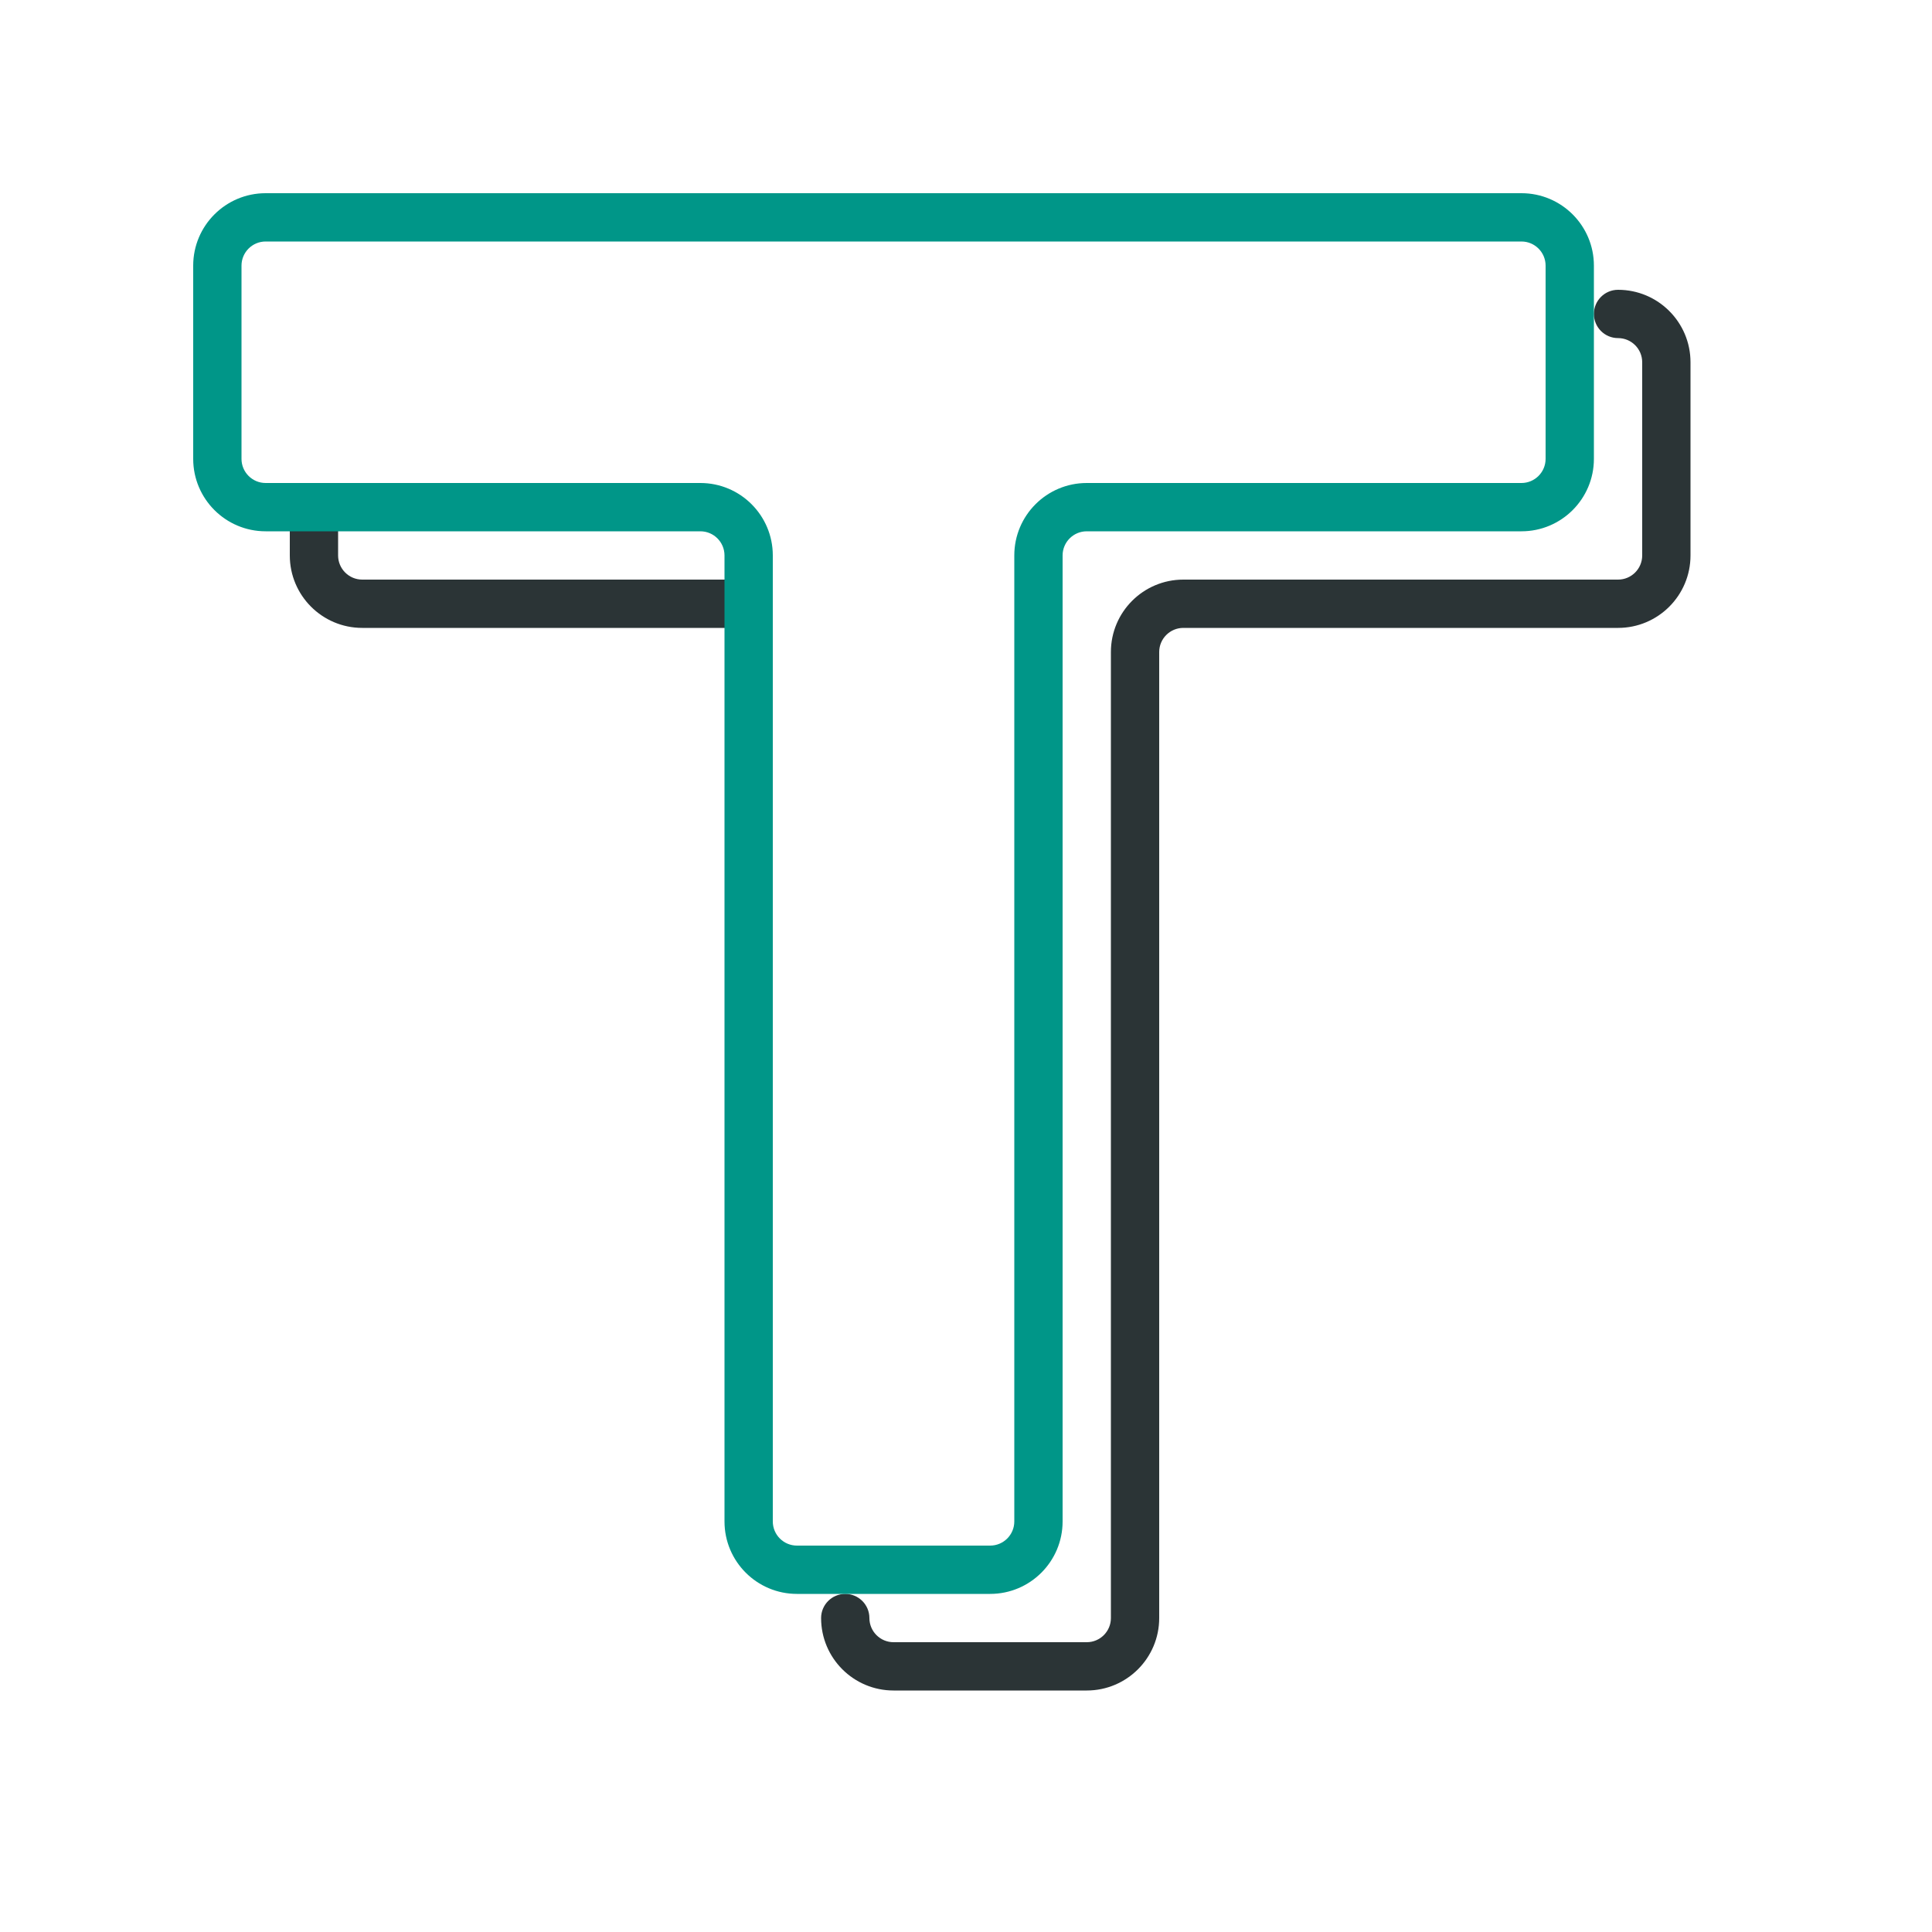
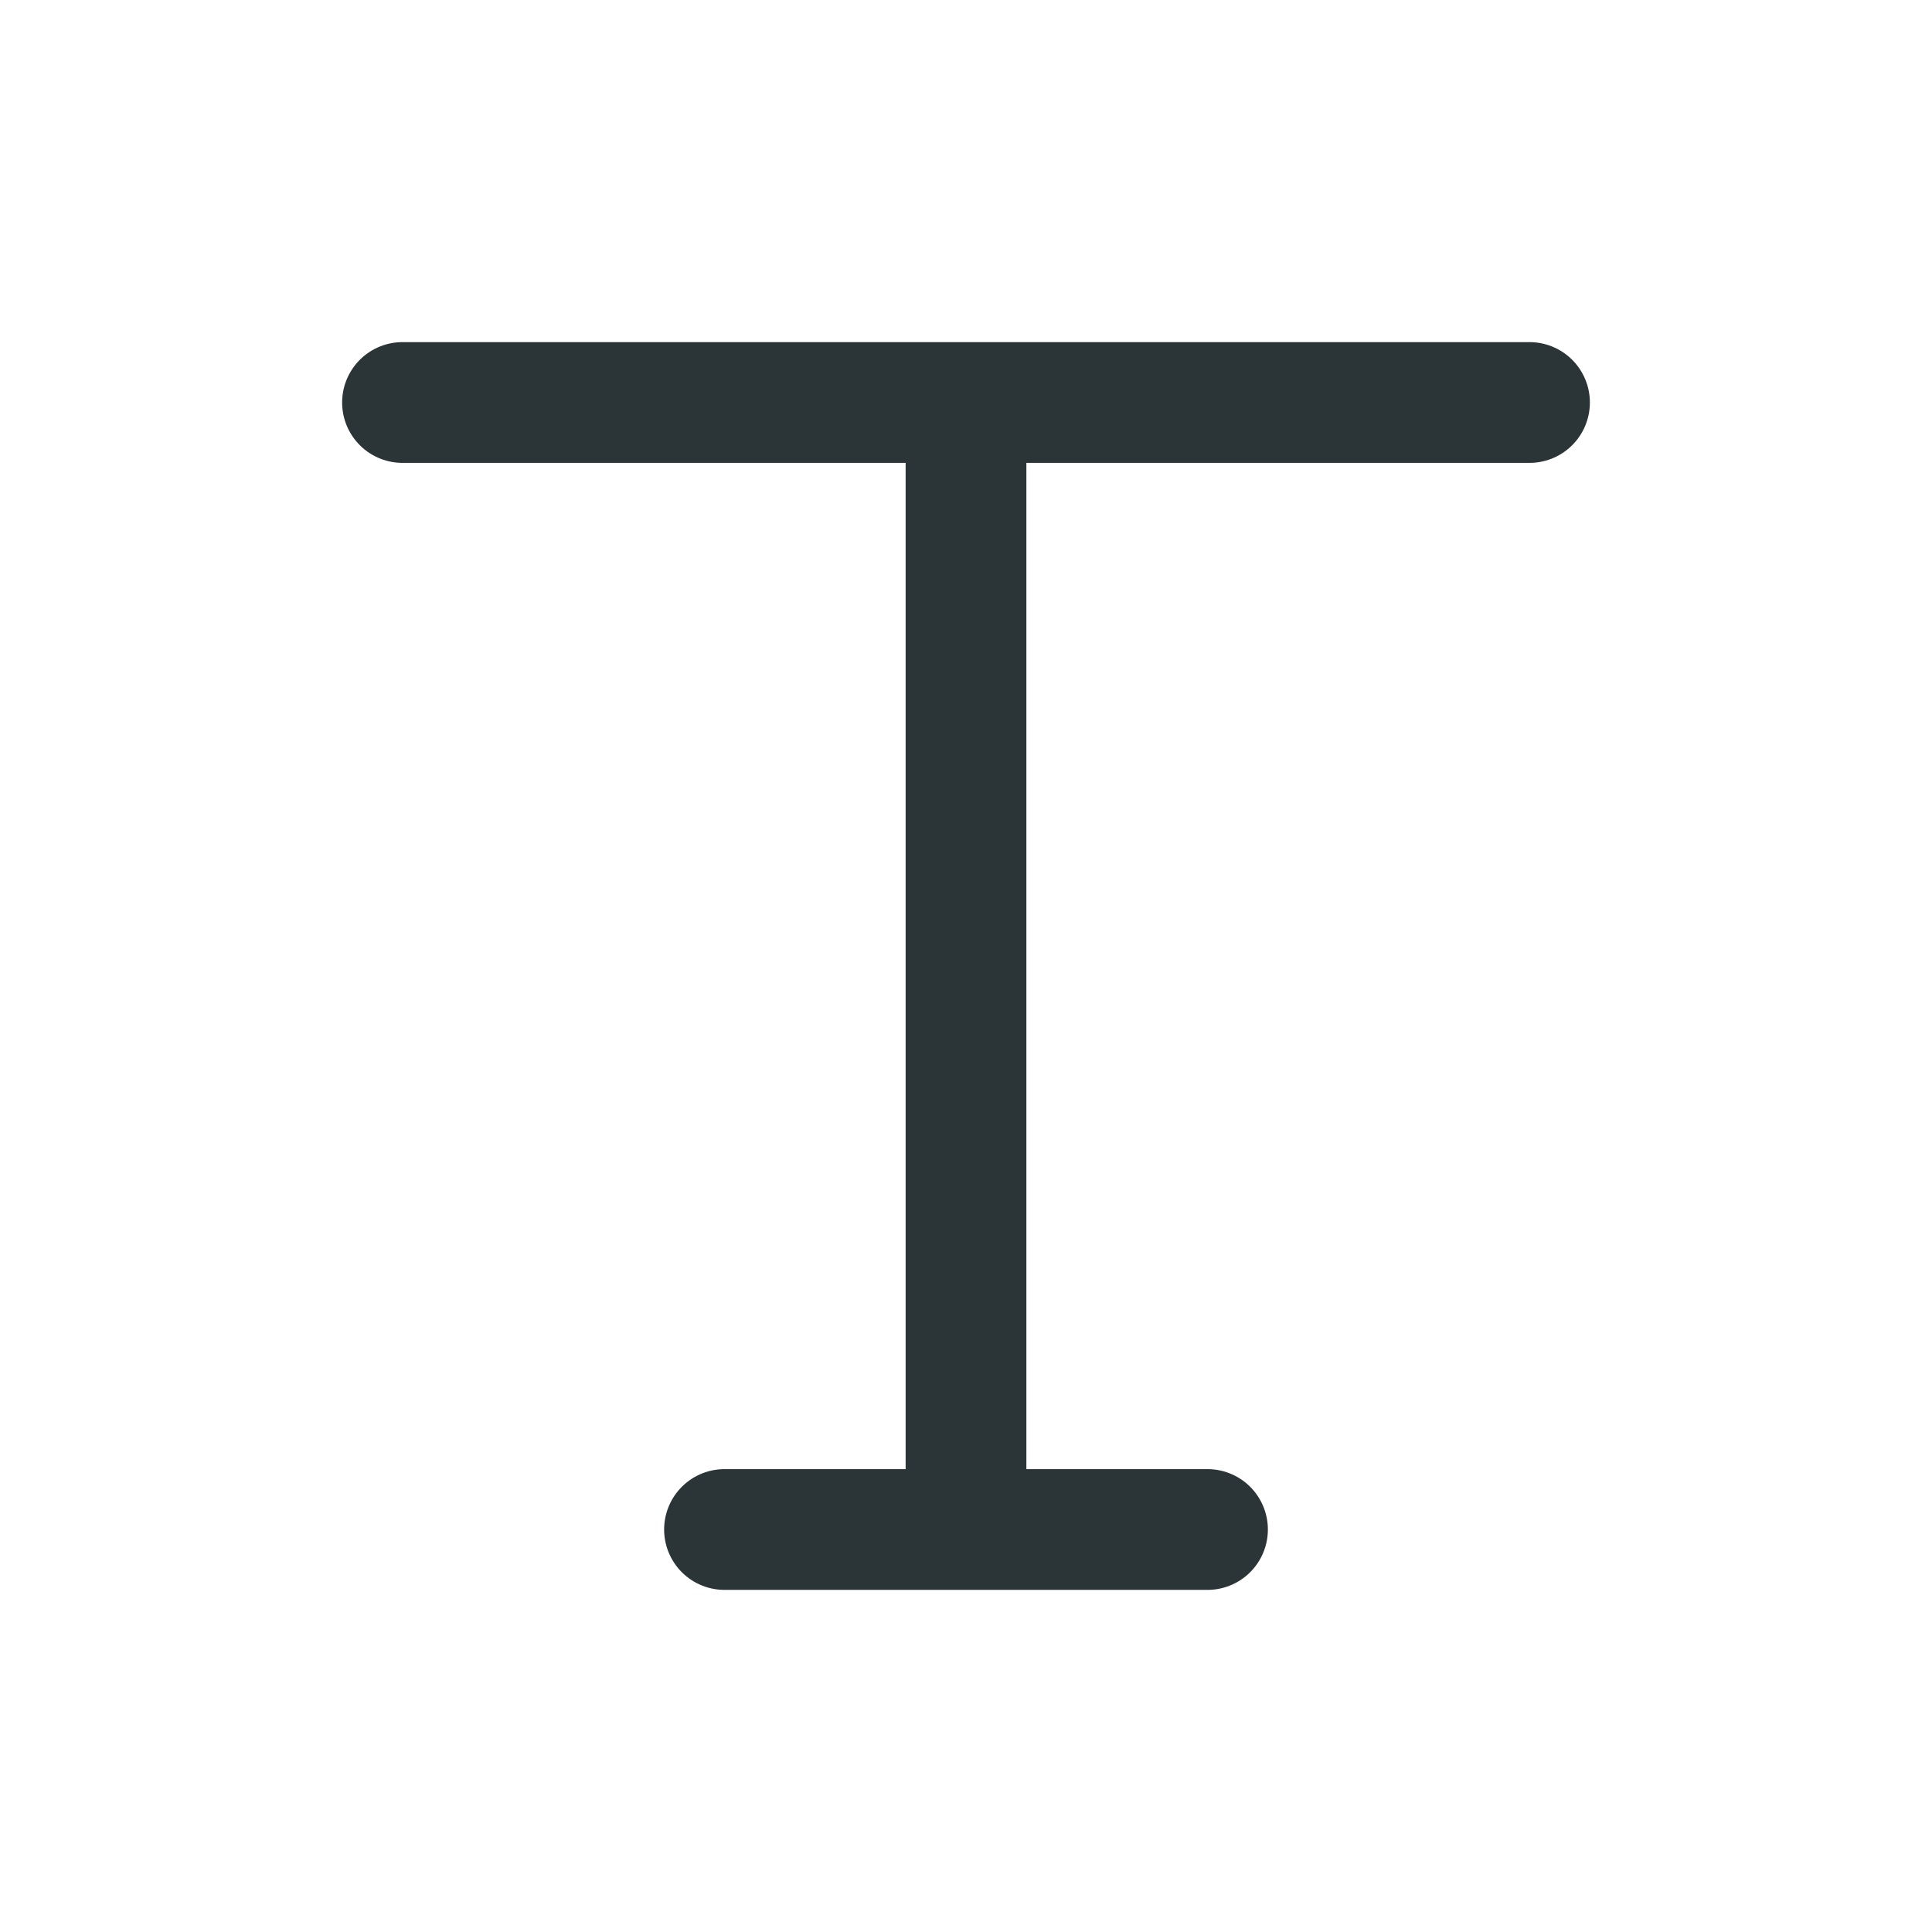
- <svg xmlns="http://www.w3.org/2000/svg" width="40" height="40" viewBox="0 0 40 40">
-   <path d="M22.5,35h-4A1.5,1.5,0,0,1,17,33.5a.5.5,0,0,1,1,0,.5.5,0,0,0,.5.5h4a.5.5,0,0,0,.5-.5v-20A1.5,1.5,0,0,1,24.5,12h9a.5.5,0,0,0,.5-.5v-4a.5.5,0,0,0-.5-.5.5.5,0,0,1,0-1A1.5,1.5,0,0,1,35,7.5v4A1.5,1.5,0,0,1,33.5,13h-9a.5.5,0,0,0-.5.5v20A1.5,1.5,0,0,1,22.5,35ZM16,12.5a.5.5,0,0,0-.5-.5h-8a.5.5,0,0,1-.5-.5v-1a.5.5,0,0,0-1,0v1A1.5,1.5,0,0,0,7.5,13h8A.5.5,0,0,0,16,12.5Z" style="fill:#2b3436" />
-   <path d="M20.5,33h-4A1.5,1.5,0,0,1,15,31.5v-20a.5.5,0,0,0-.5-.5h-9A1.5,1.5,0,0,1,4,9.5v-4A1.5,1.5,0,0,1,5.5,4h26A1.5,1.5,0,0,1,33,5.5v4A1.5,1.5,0,0,1,31.5,11h-9a.5.5,0,0,0-.5.5v20A1.5,1.5,0,0,1,20.5,33ZM5.5,5a.5.5,0,0,0-.5.5v4a.5.5,0,0,0,.5.5h9A1.5,1.5,0,0,1,16,11.5v20a.5.5,0,0,0,.5.5h4a.5.5,0,0,0,.5-.5v-20A1.5,1.5,0,0,1,22.5,10h9a.5.5,0,0,0,.5-.5v-4a.5.5,0,0,0-.5-.5Z" style="fill:#009688" />
+ <svg xmlns="http://www.w3.org/2000/svg" width="24" height="24" viewBox="0 0 24 24" stroke="#2b3436" stroke-width="1.5" stroke-linecap="round" stroke-linejoin="round" fill="none">
+   <path d="M5 5h14M12 5v14M9 19h6" />
</svg>
